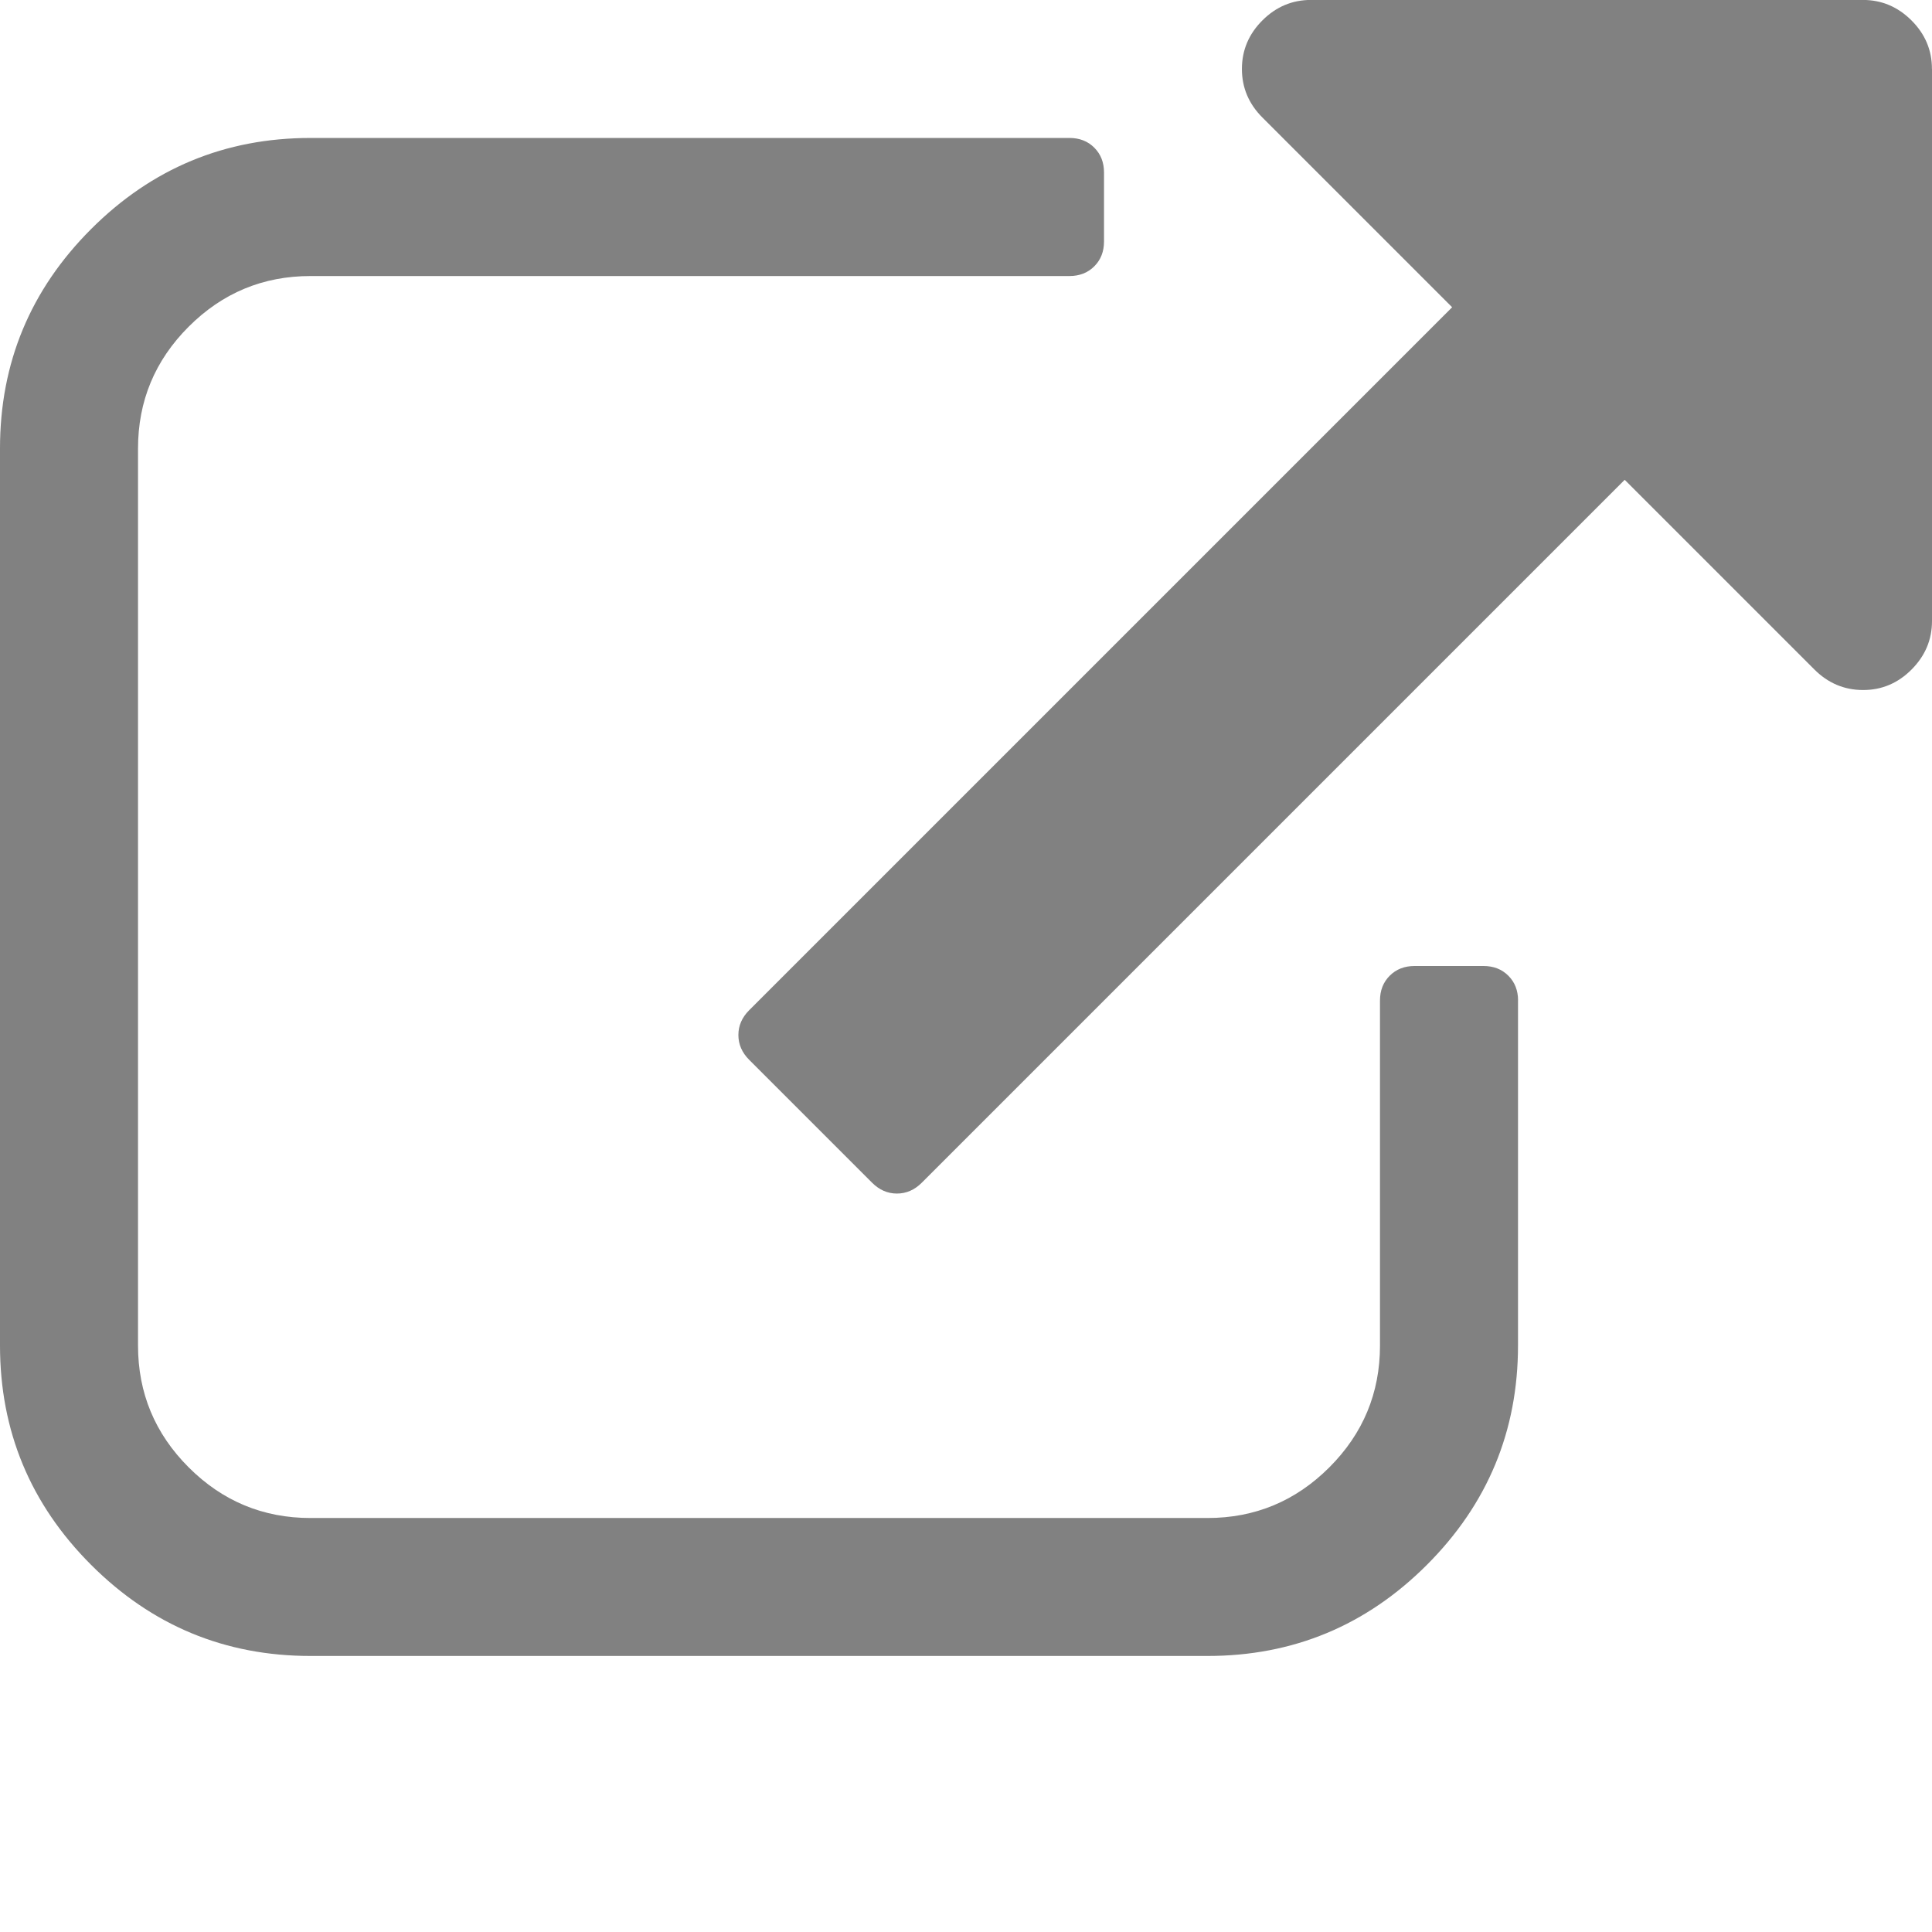
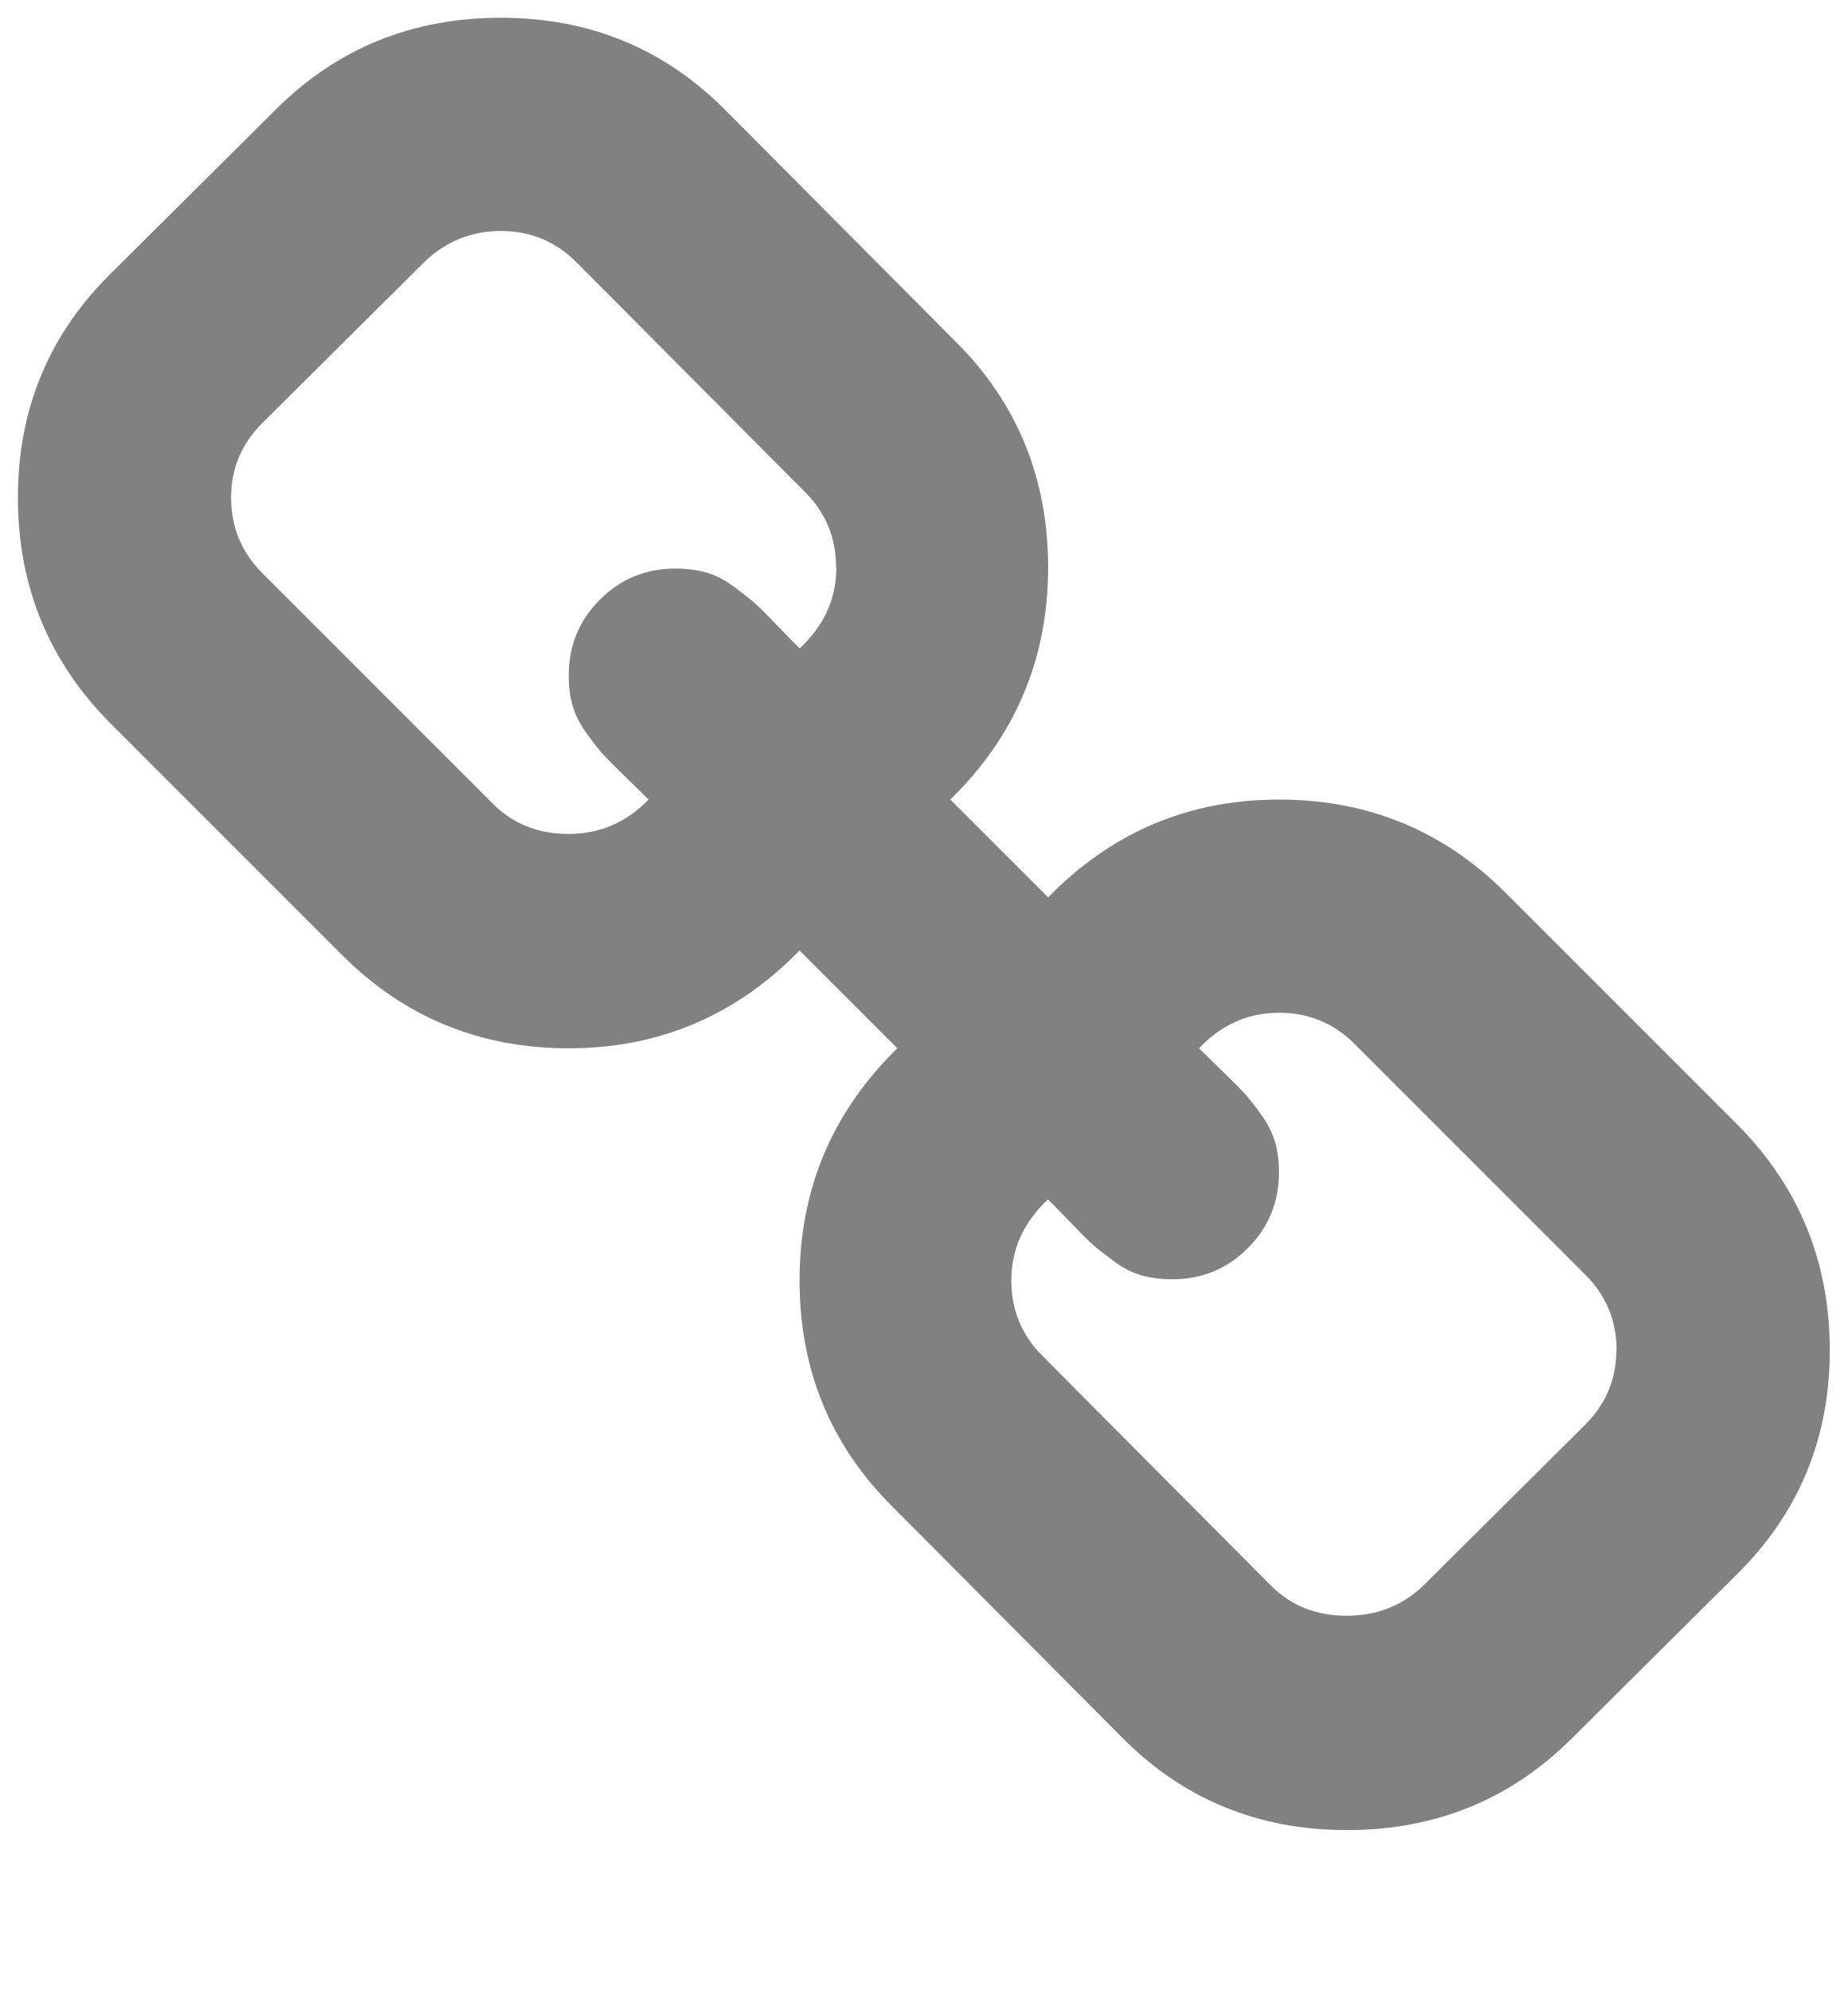
- <svg xmlns="http://www.w3.org/2000/svg" version="1.1" width="32" height="32" viewBox="0 0 32 32">
-   <path fill="#818181" d="M25.143 16.571v5.714q0 2.125-1.509 3.634t-3.634 1.509h-14.857q-2.125 0-3.634-1.509t-1.509-3.634v-14.857q0-2.125 1.509-3.634t3.634-1.509h12.571q0.25 0 0.411 0.161t0.161 0.411v1.143q0 0.25-0.161 0.411t-0.411 0.161h-12.571q-1.179 0-2.018 0.839t-0.839 2.018v14.857q0 1.179 0.839 2.018t2.018 0.839h14.857q1.179 0 2.018-0.839t0.839-2.018v-5.714q0-0.25 0.161-0.411t0.411-0.161h1.143q0.25 0 0.411 0.161t0.161 0.411zM32 1.143v9.143q0 0.464-0.339 0.804t-0.804 0.339-0.804-0.339l-3.143-3.143-11.643 11.643q-0.179 0.179-0.411 0.179t-0.411-0.179l-2.036-2.036q-0.179-0.179-0.179-0.411t0.179-0.411l11.643-11.643-3.143-3.143q-0.339-0.339-0.339-0.804t0.339-0.804 0.804-0.339h9.143q0.464 0 0.804 0.339t0.339 0.804z" />
+ <svg xmlns="http://www.w3.org/2000/svg" version="1.1" width="13" height="14" viewBox="0 0 13 14">
+   <path fill="#818181" d="M11.375 9.5q0-0.312-0.219-0.531l-1.625-1.625q-0.219-0.219-0.531-0.219-0.328 0-0.563 0.25 0.023 0.023 0.148 0.145t0.168 0.168 0.117 0.148 0.102 0.199 0.027 0.215q0 0.312-0.219 0.531t-0.531 0.219q-0.117 0-0.215-0.027t-0.199-0.102-0.148-0.117-0.168-0.168-0.145-0.148q-0.258 0.242-0.258 0.57 0 0.312 0.219 0.531l1.609 1.617q0.211 0.211 0.531 0.211 0.312 0 0.531-0.203l1.148-1.141q0.219-0.219 0.219-0.523zM5.883 3.992q0-0.312-0.219-0.531l-1.609-1.617q-0.219-0.219-0.531-0.219-0.305 0-0.531 0.211l-1.148 1.141q-0.219 0.219-0.219 0.523 0 0.312 0.219 0.531l1.625 1.625q0.211 0.211 0.531 0.211 0.328 0 0.563-0.242-0.023-0.023-0.148-0.145t-0.168-0.168-0.117-0.148-0.102-0.199-0.027-0.215q0-0.312 0.219-0.531t0.531-0.219q0.117 0 0.215 0.027t0.199 0.102 0.148 0.117 0.168 0.168 0.145 0.148q0.258-0.242 0.258-0.57zM12.875 9.5q0 0.937-0.664 1.586l-1.148 1.141q-0.648 0.648-1.586 0.648-0.945 0-1.594-0.664l-1.609-1.617q-0.648-0.648-0.648-1.586 0-0.961 0.688-1.633l-0.688-0.688q-0.672 0.688-1.625 0.688-0.937 0-1.594-0.656l-1.625-1.625q-0.656-0.656-0.656-1.594t0.664-1.586l1.148-1.141q0.648-0.648 1.586-0.648 0.945 0 1.594 0.664l1.609 1.617q0.648 0.648 0.648 1.586 0 0.961-0.688 1.633l0.688 0.688q0.672-0.688 1.625-0.688 0.937 0 1.594 0.656l1.625 1.625q0.656 0.656 0.656 1.594z" />
</svg>
